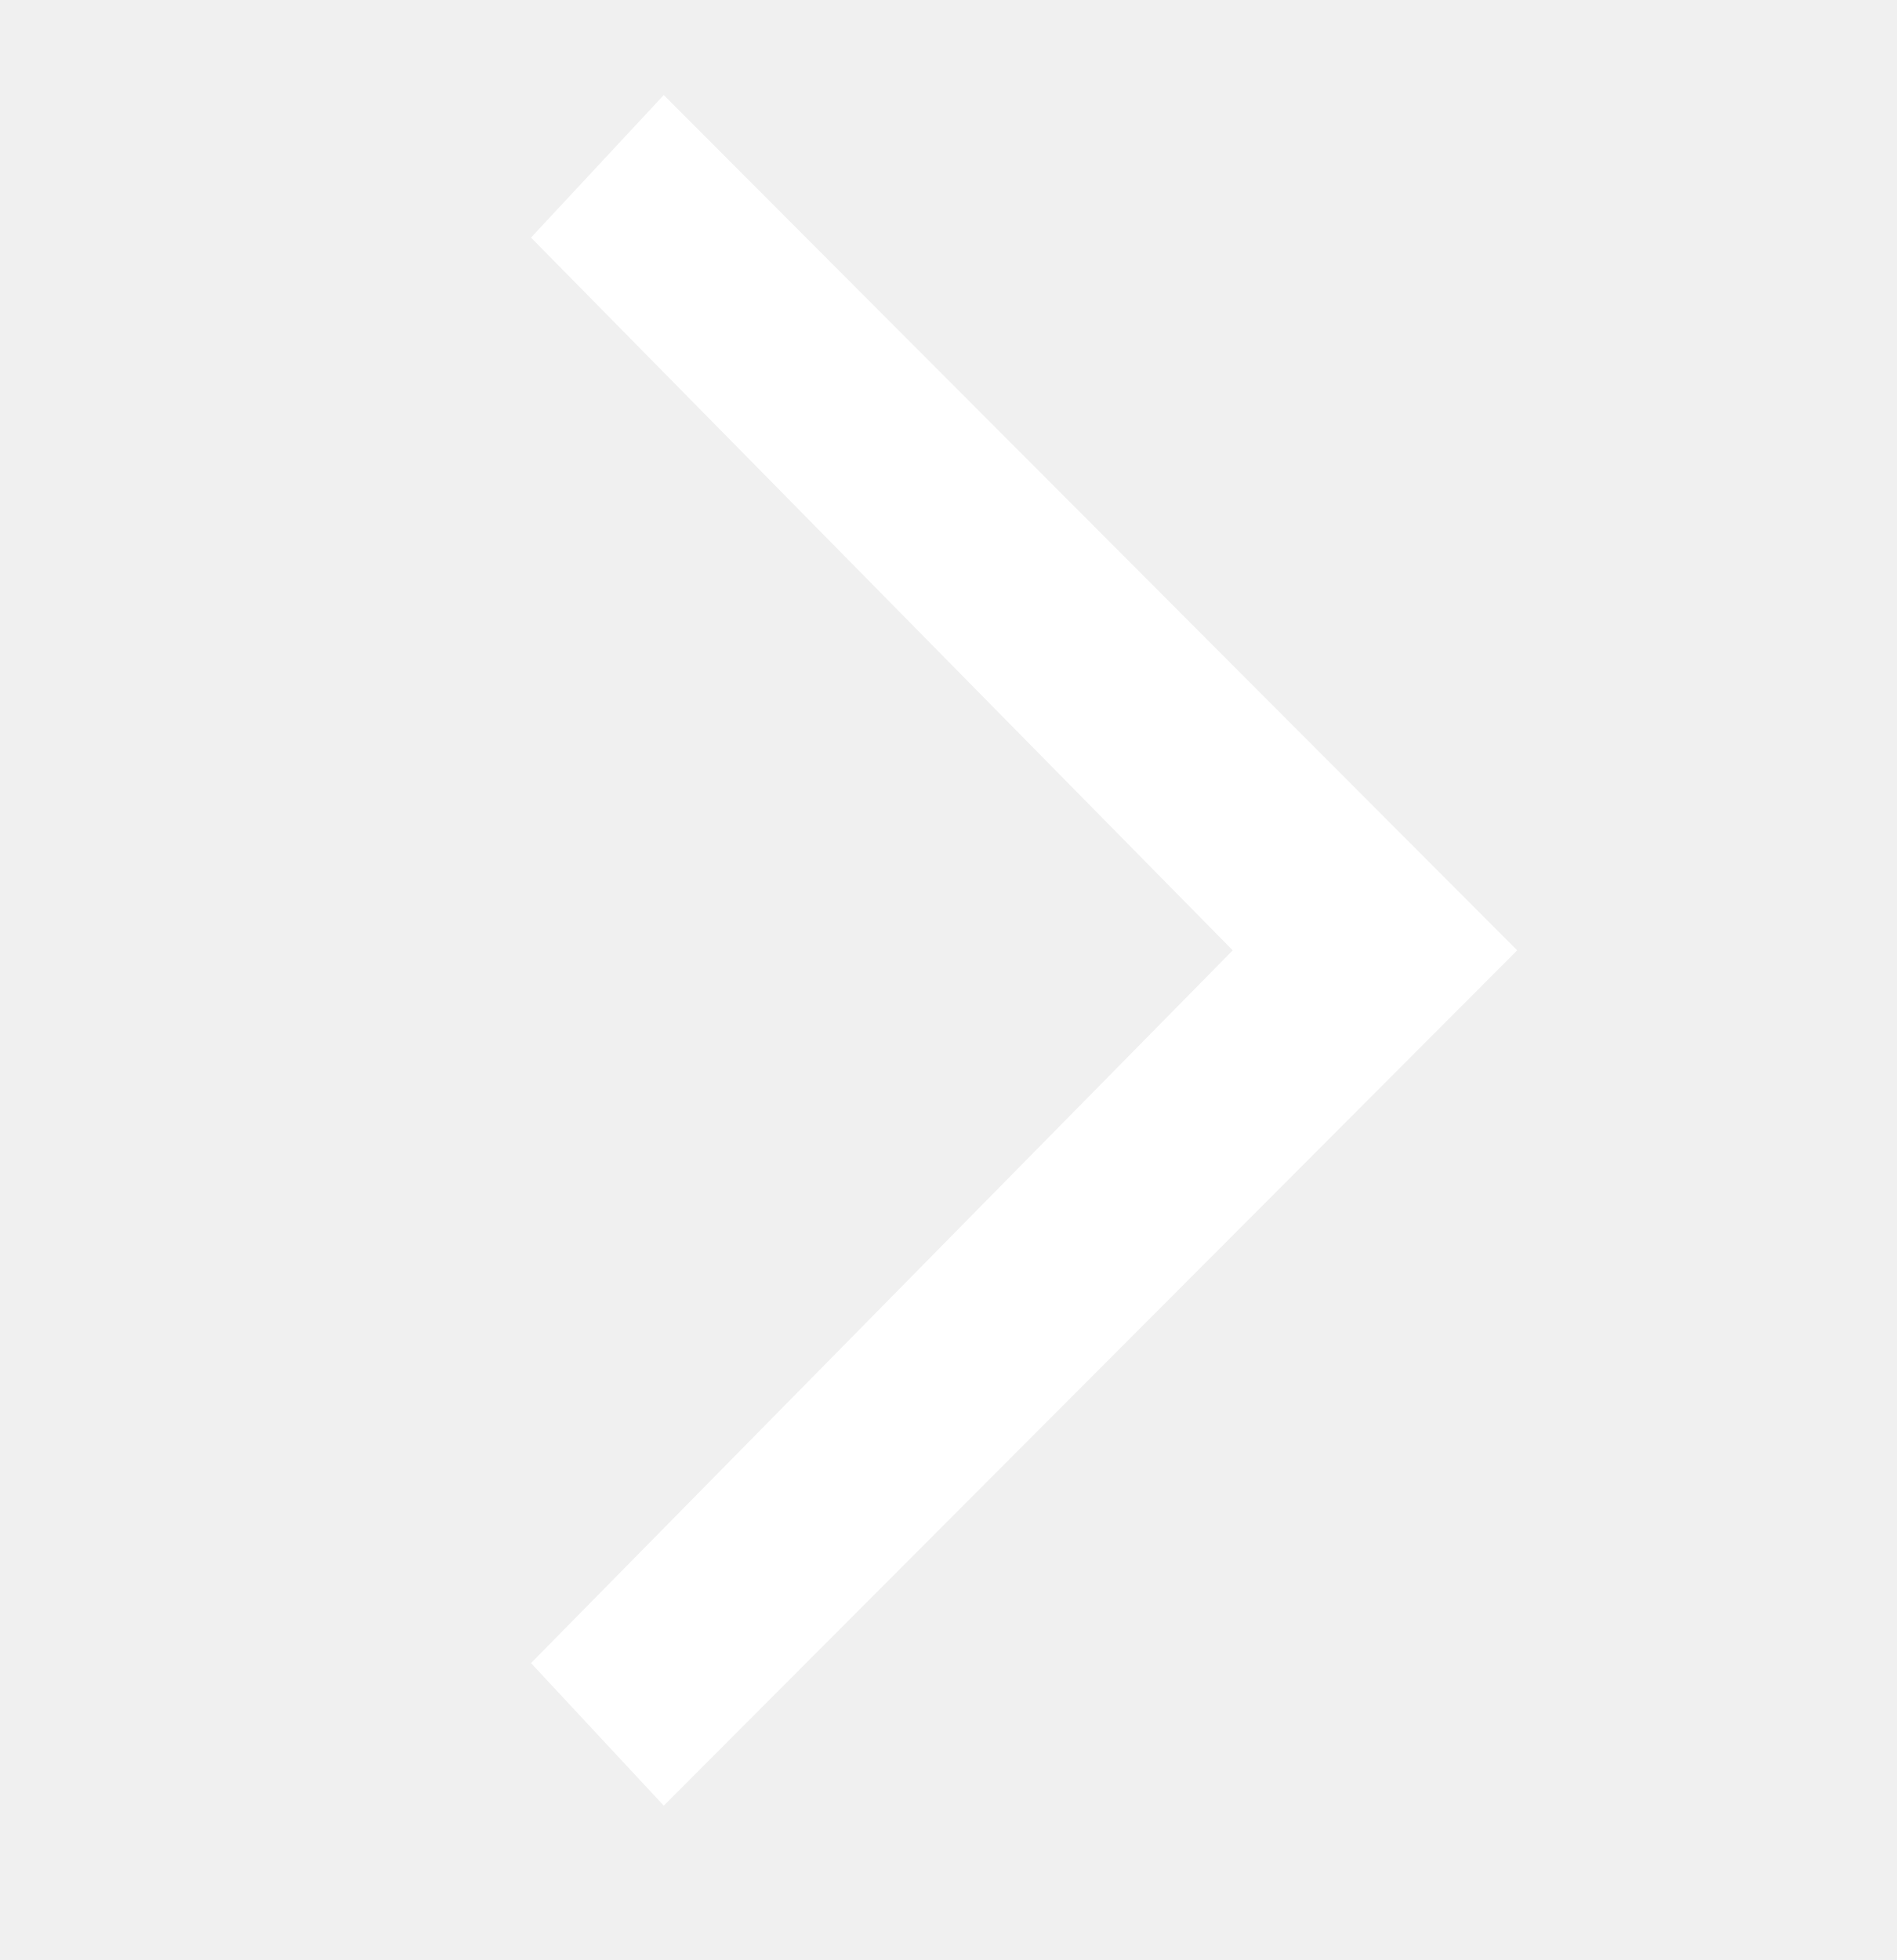
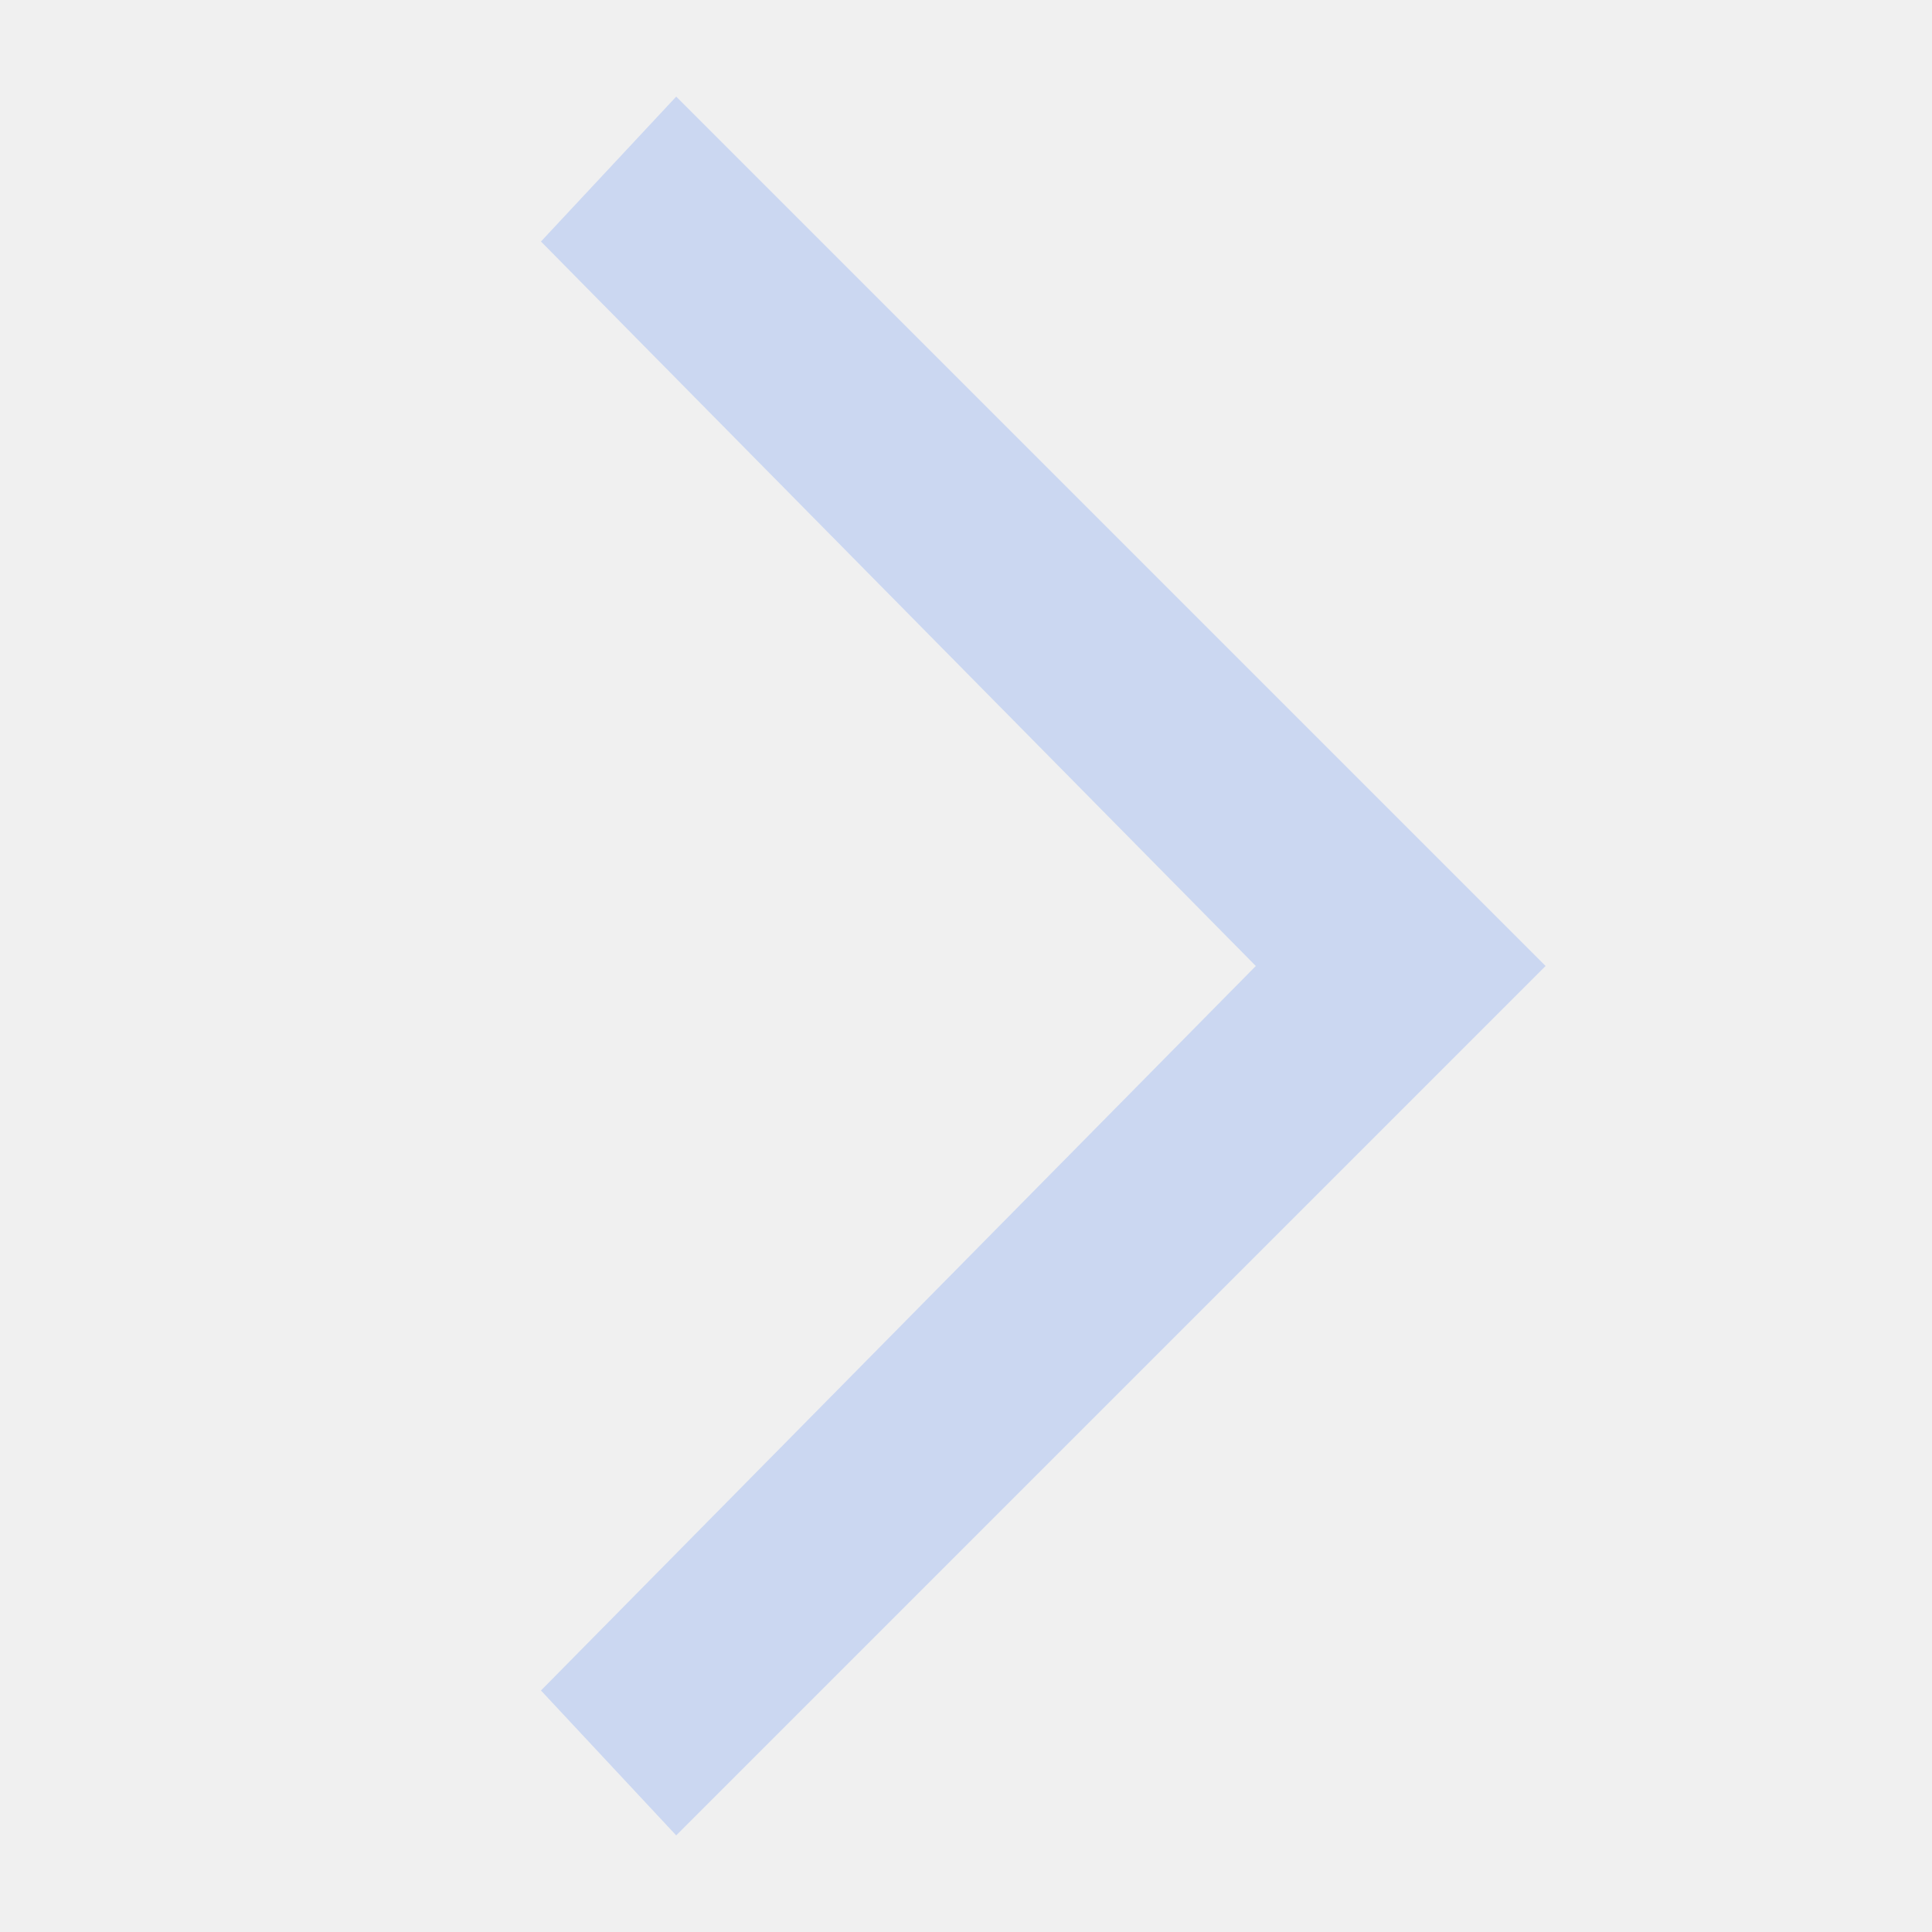
- <svg xmlns="http://www.w3.org/2000/svg" width="30" height="31" viewBox="0 0 30 31" fill="none">
-   <g filter="url(#filter0_b_0_62)">
-     <path d="M10.5 28.559L8.4 26.304L19.5 15.031L8.4 3.758L10.5 1.503L24 15.031L10.5 28.559Z" fill="white" />
+ <svg xmlns="http://www.w3.org/2000/svg" width="30" height="30" viewBox="0 0 30 30" fill="none">
+   <g filter="url(#filter0_b_1518_11834)">
+     <path d="M10.5 1.5L8.4 3.75L19.5 15L8.4 26.25L10.5 28.5L24 15L10.5 1.5Z" fill="#4B82F5" fill-opacity="0.22" />
  </g>
  <defs>
-     <filter id="filter0_b_0_62" x="-11.6" y="-18.497" width="55.6" height="67.055" filterUnits="userSpaceOnUse" color-interpolation-filters="sRGB">
+     <filter id="filter0_b_1518_11834" x="-11.6" y="-18.5" width="55.6" height="67" filterUnits="userSpaceOnUse" color-interpolation-filters="sRGB">
      <feFlood flood-opacity="0" result="BackgroundImageFix" />
      <feGaussianBlur in="BackgroundImageFix" stdDeviation="10" />
-       <feComposite in2="SourceAlpha" operator="in" result="effect1_backgroundBlur_0_62" />
-       <feBlend mode="normal" in="SourceGraphic" in2="effect1_backgroundBlur_0_62" result="shape" />
+       <feComposite in2="SourceAlpha" operator="in" result="effect1_backgroundBlur_1518_11834" />
+       <feBlend mode="normal" in="SourceGraphic" in2="effect1_backgroundBlur_1518_11834" result="shape" />
    </filter>
  </defs>
</svg>
